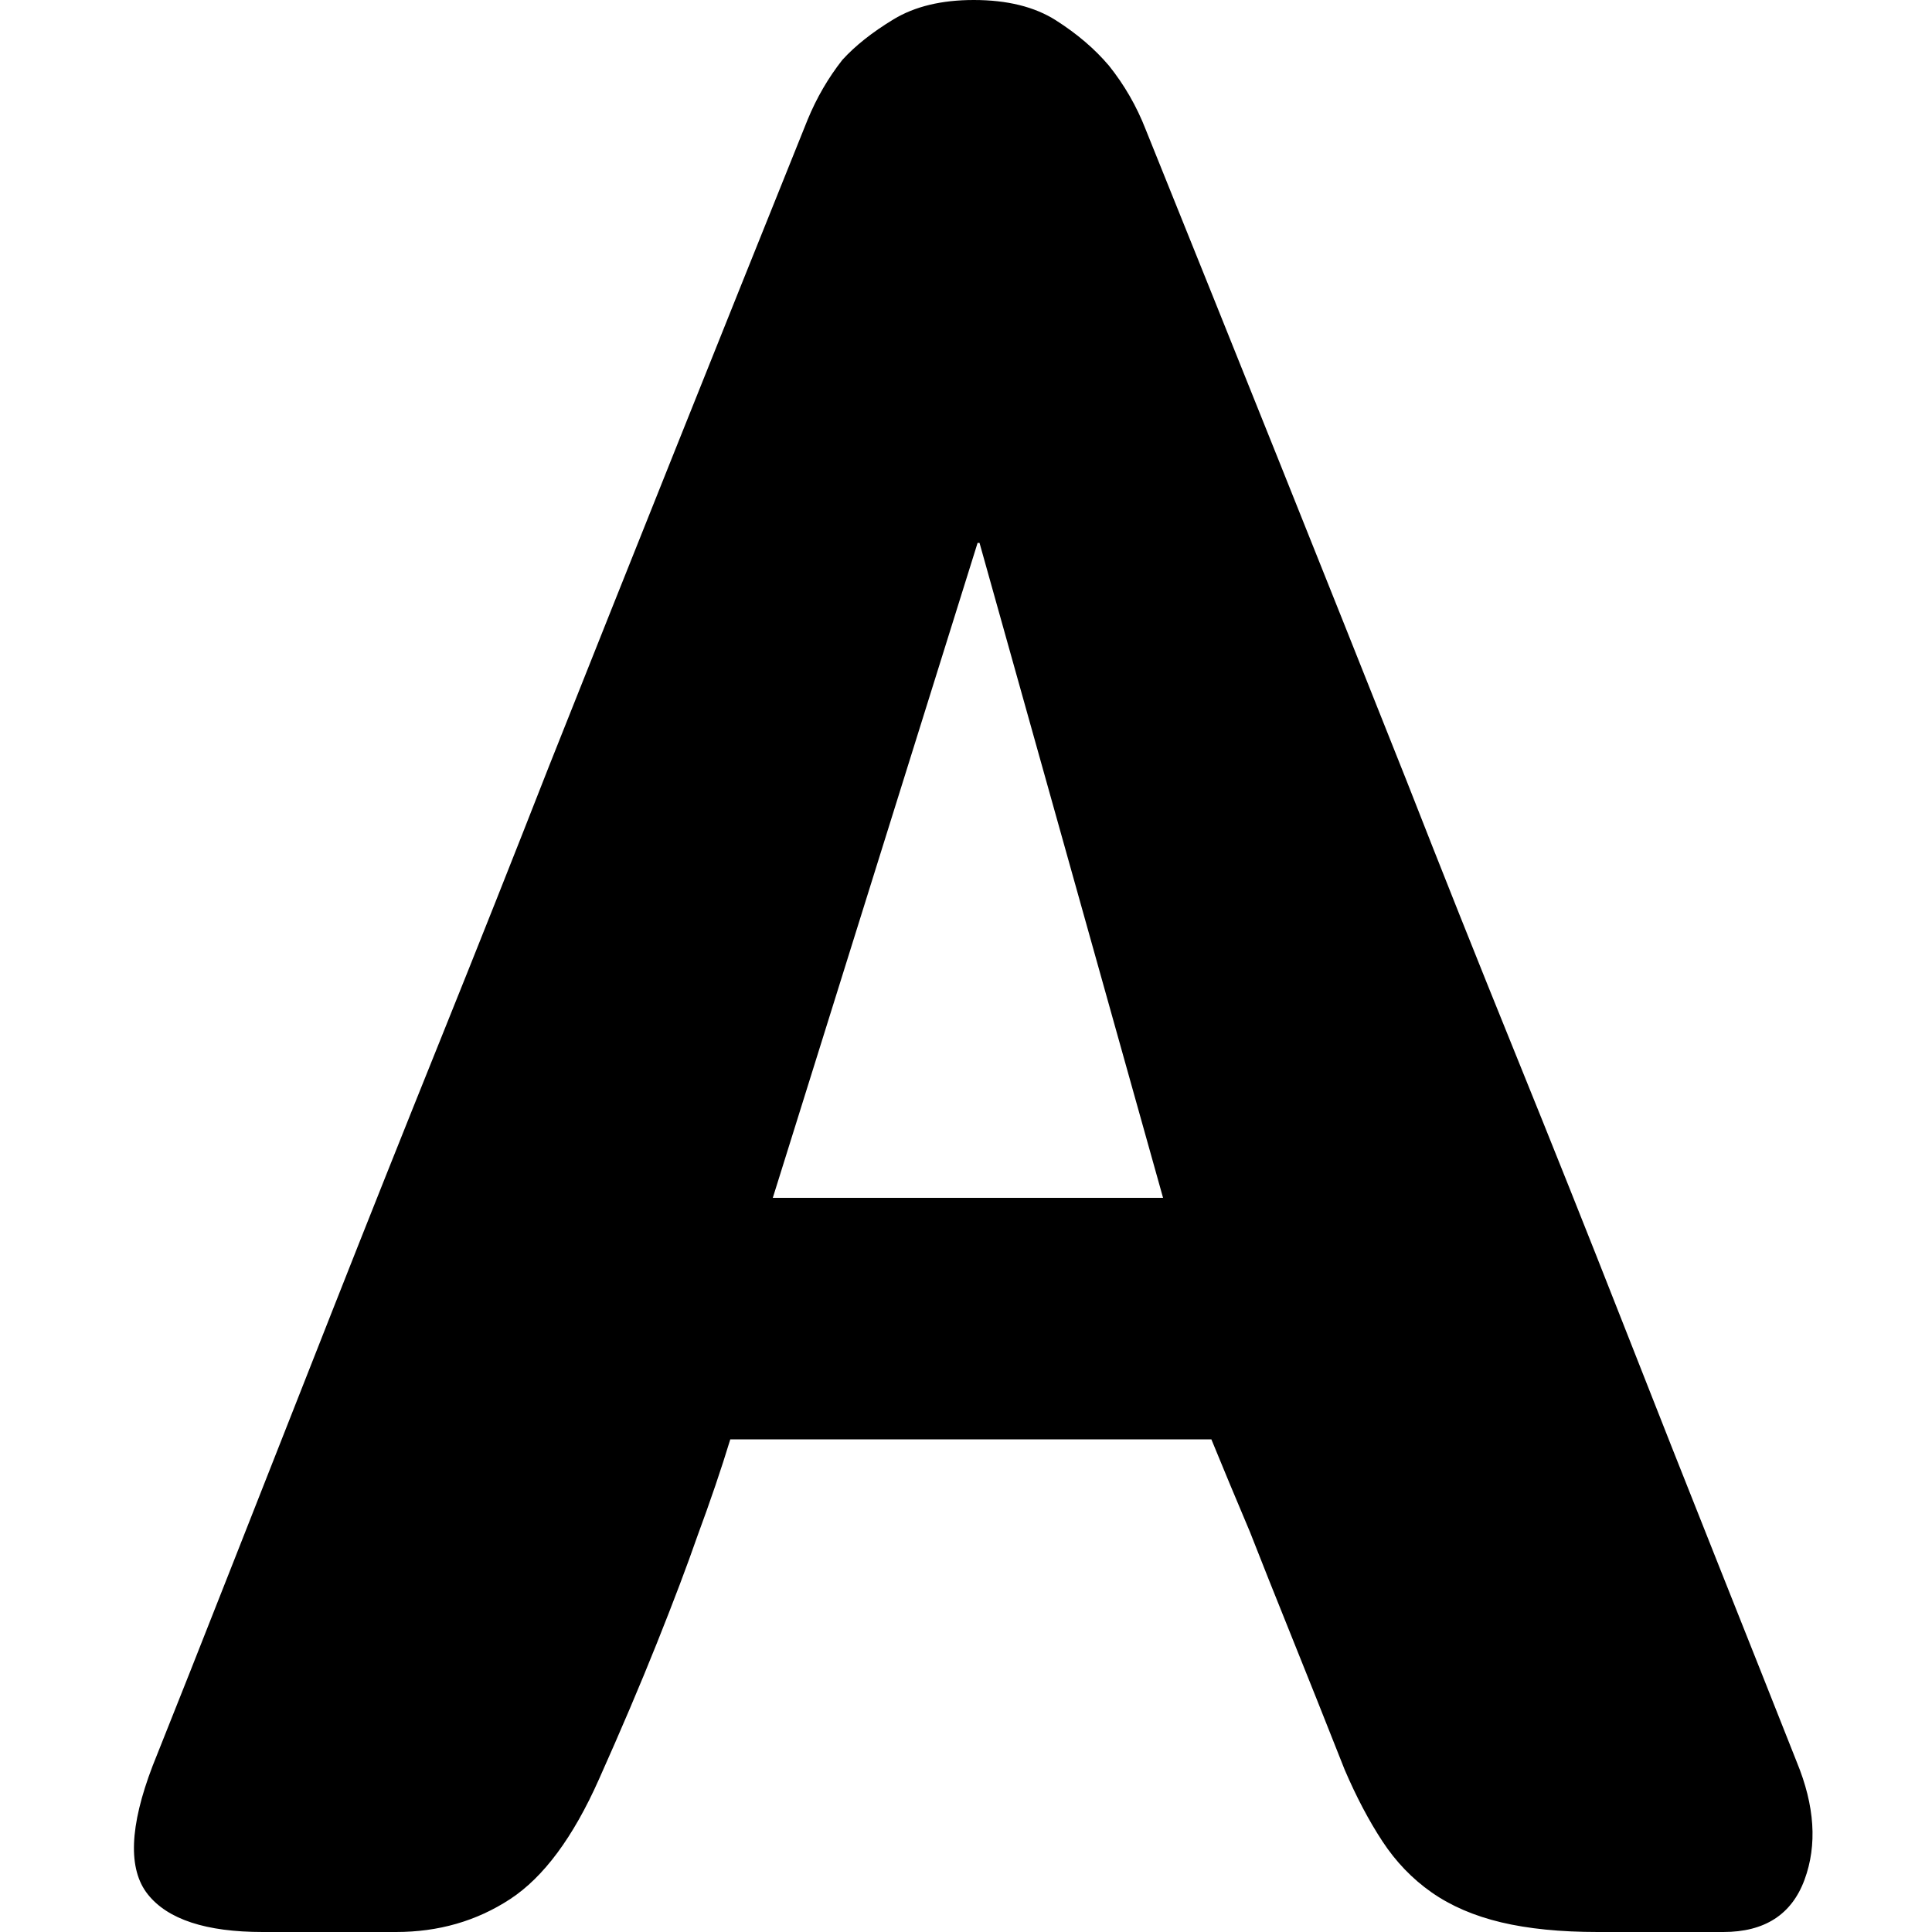
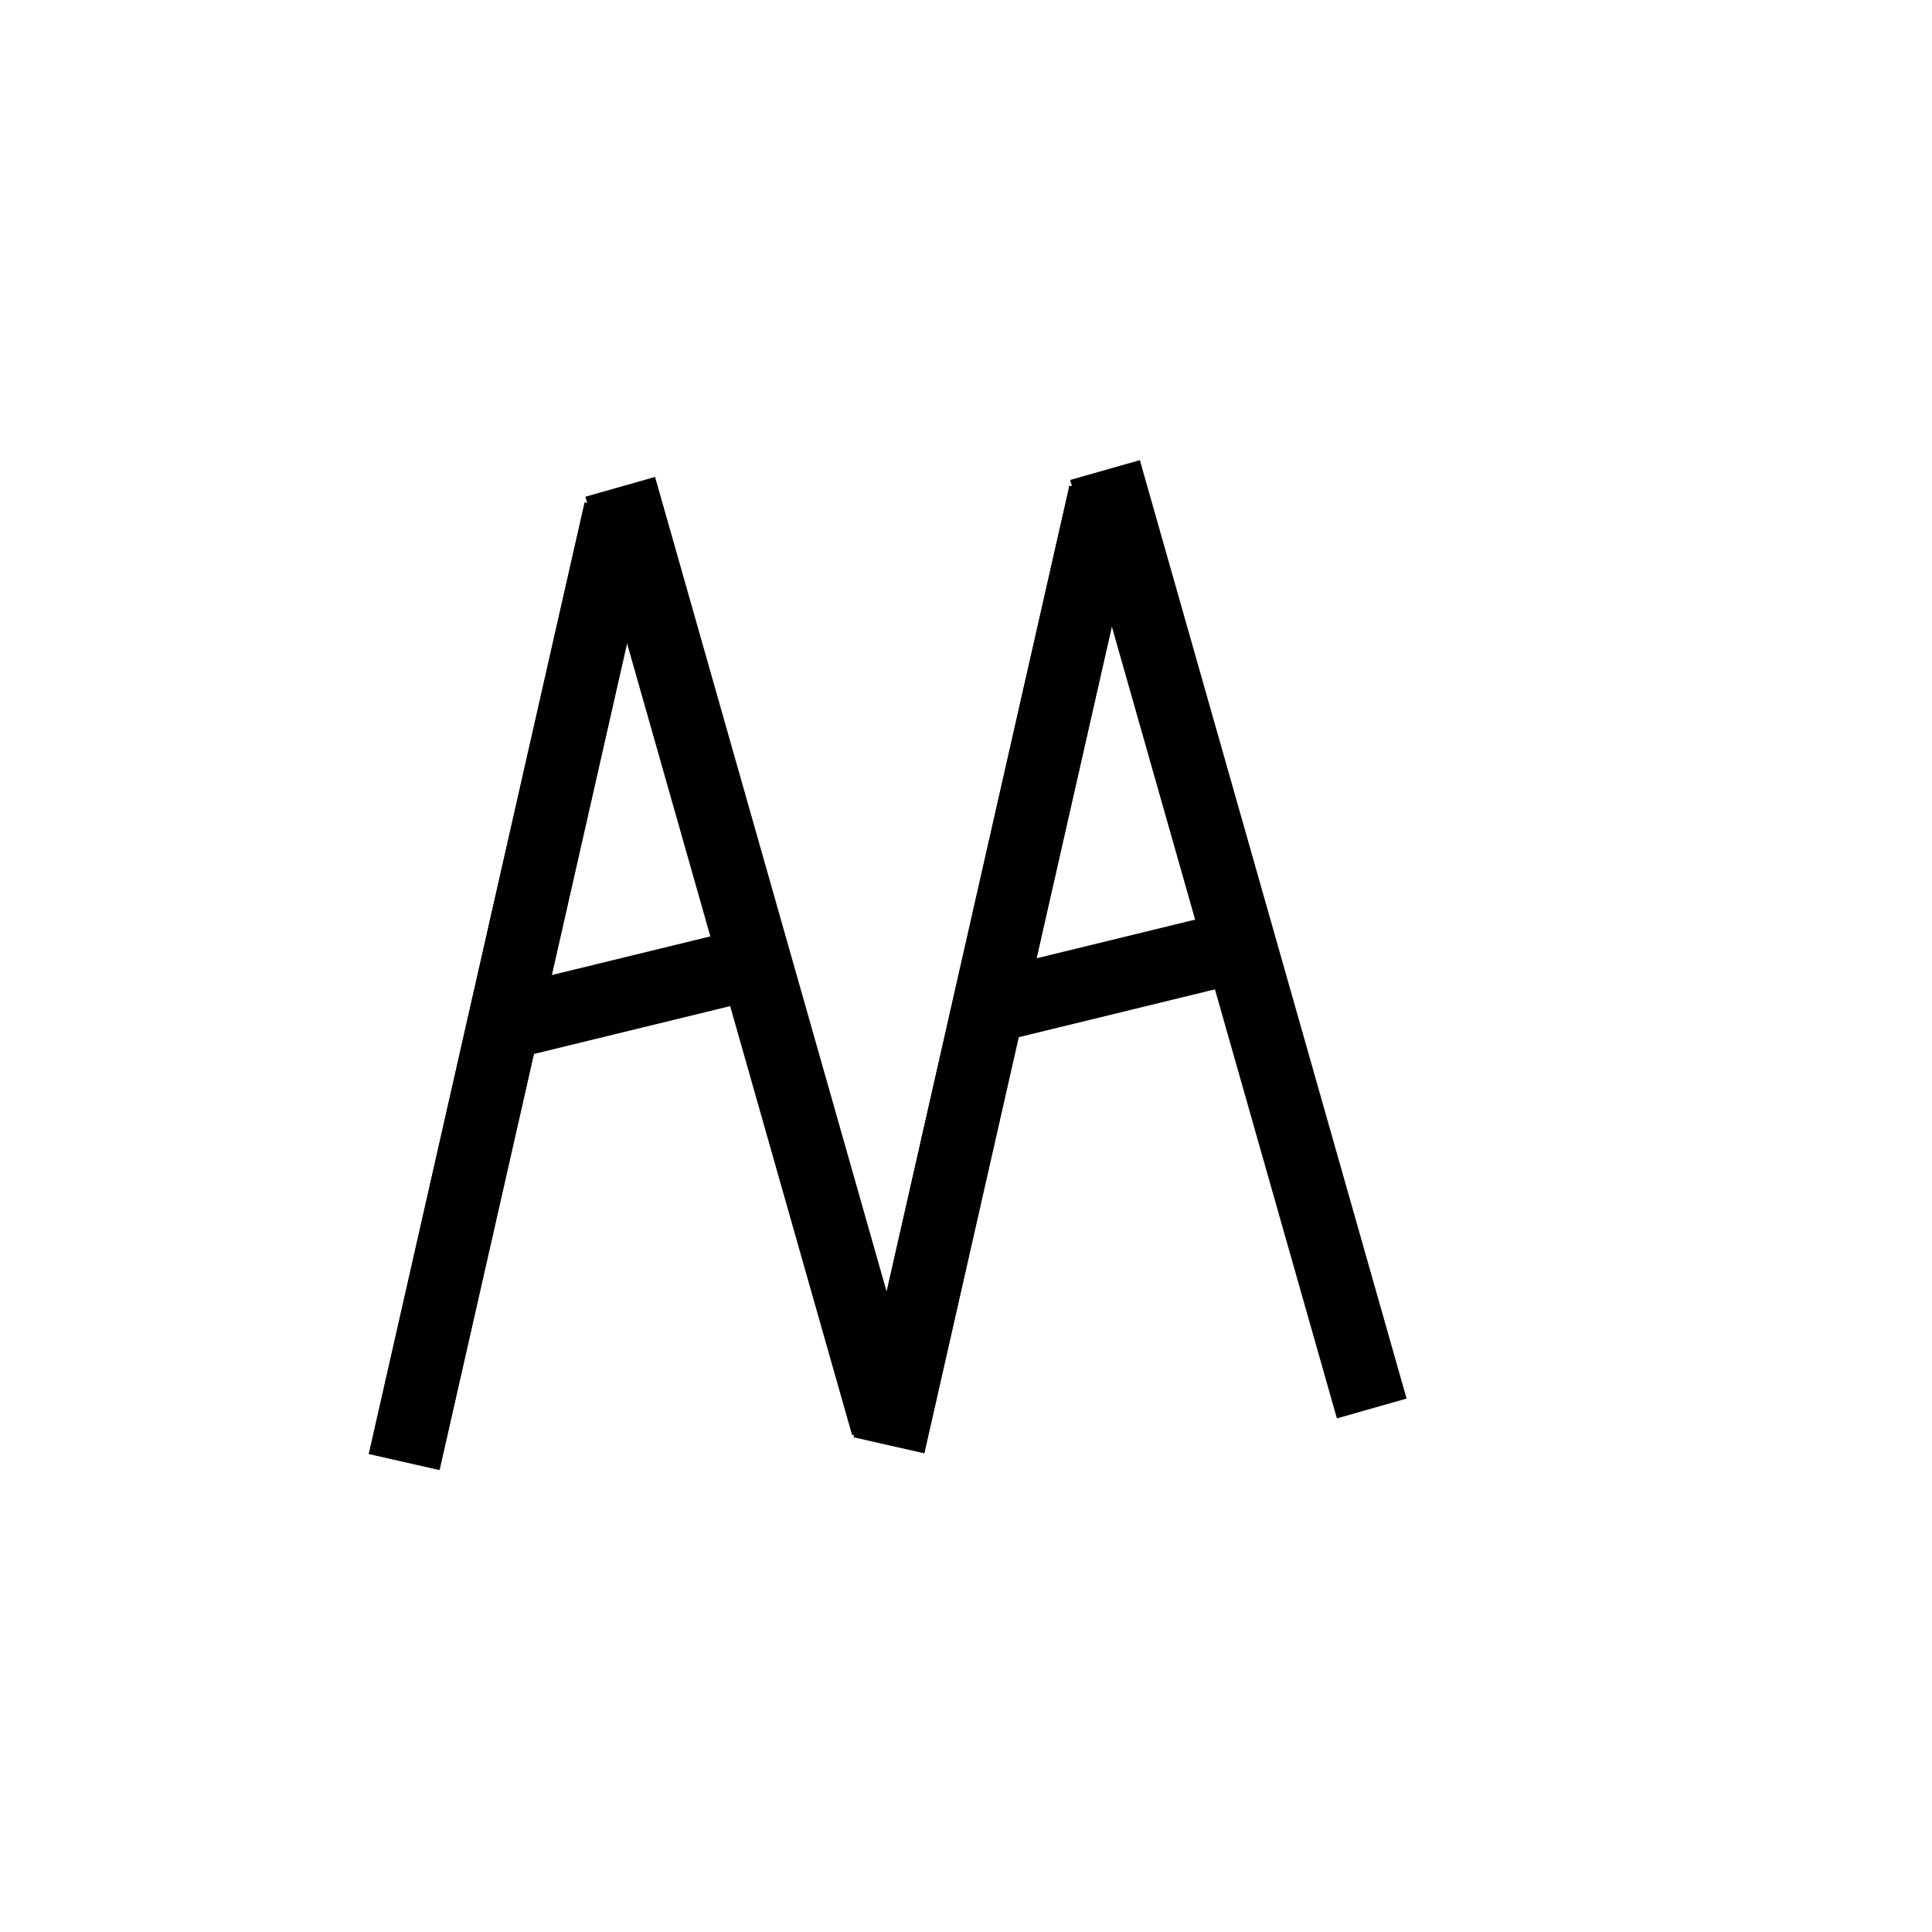
- <svg xmlns="http://www.w3.org/2000/svg" t="1671438826542" class="icon" viewBox="0 0 1024 1024" version="1.1" p-id="689" width="200" height="200">
-   <path d="M913.408 1024l-66.56 0q-29.696 0-51.2-5.12t-36.864-15.872-26.112-27.136-19.968-37.888q-15.36-38.912-28.16-70.656t-22.016-55.296q-11.264-26.624-20.48-49.152l-254.976 0q-7.168 23.552-17.408 51.2-8.192 23.552-21.504 56.832t-30.72 72.192q-20.48 46.08-47.104 63.488t-60.416 17.408l-70.656 0q-45.056 0-60.928-19.968t2.56-68.096q18.432-46.08 43.008-108.544t52.224-132.608 57.344-143.872 57.344-144.384q65.536-164.864 137.216-343.04 7.168-17.408 18.432-31.744 10.24-11.264 27.136-21.504t42.496-10.24q26.624 0 43.52 10.752t28.16 24.064q12.288 15.36 19.456 33.792 72.704 180.224 138.24 345.088 27.648 70.656 57.344 143.872t56.832 142.336 51.2 129.536 41.472 104.448q14.336 34.816 4.096 62.464t-43.008 27.648zM616.448 634.88l-97.28-347.136-1.024 0-108.544 347.136 206.848 0z" p-id="690" />
+ <svg xmlns="http://www.w3.org/2000/svg" width="800" height="800">
+   <g id="Layer_1">
+     <g id="svg_36">
+       <g id="svg_9">
+         <line transform="rotate(-7.06113 212.045 408.375)" stroke="#000" stroke-width="30" id="svg_3" y2="598.376" x2="143.49" y1="218.376" x1="280.601" fill="none" />
+         <line transform="rotate(-7.06113 212.045 408.376)" stroke="#000" stroke-width="30" id="svg_4" y2="598.376" x2="143.49" y1="218.376" x1="280.601" fill="none" />
+         <line transform="rotate(-35.7081 312.045 395.876)" stroke="#000" stroke-width="30" id="svg_5" y2="585.876" x2="243.49" y1="205.876" x1="380.601" fill="none" />
+         <line id="svg_6" y2="396.966" x2="319.589" y1="424.744" x1="205.7" stroke-width="30" stroke="#000" fill="none" />
+       </g>
+       <g id="svg_15">
+         <line transform="rotate(-7.06113 412.785 401.43)" stroke="#000" stroke-width="30" id="svg_11" y2="591.431" x2="344.23" y1="211.431" x1="481.341" fill="none" />
+         <line transform="rotate(-7.06113 412.785 401.431)" stroke="#000" stroke-width="30" id="svg_12" y2="591.431" x2="344.23" y1="211.431" x1="481.341" fill="none" />
+         <line transform="rotate(-35.7081 512.785 388.931)" stroke="#000" stroke-width="30" id="svg_13" y2="578.931" x2="444.23" y1="198.931" x1="581.341" fill="none" />
+         <line id="svg_14" y2="390.022" x2="520.329" y1="417.8" x1="406.44" stroke-width="30" stroke="#000" fill="none" />
+       </g>
+     </g>
+   </g>
</svg>
